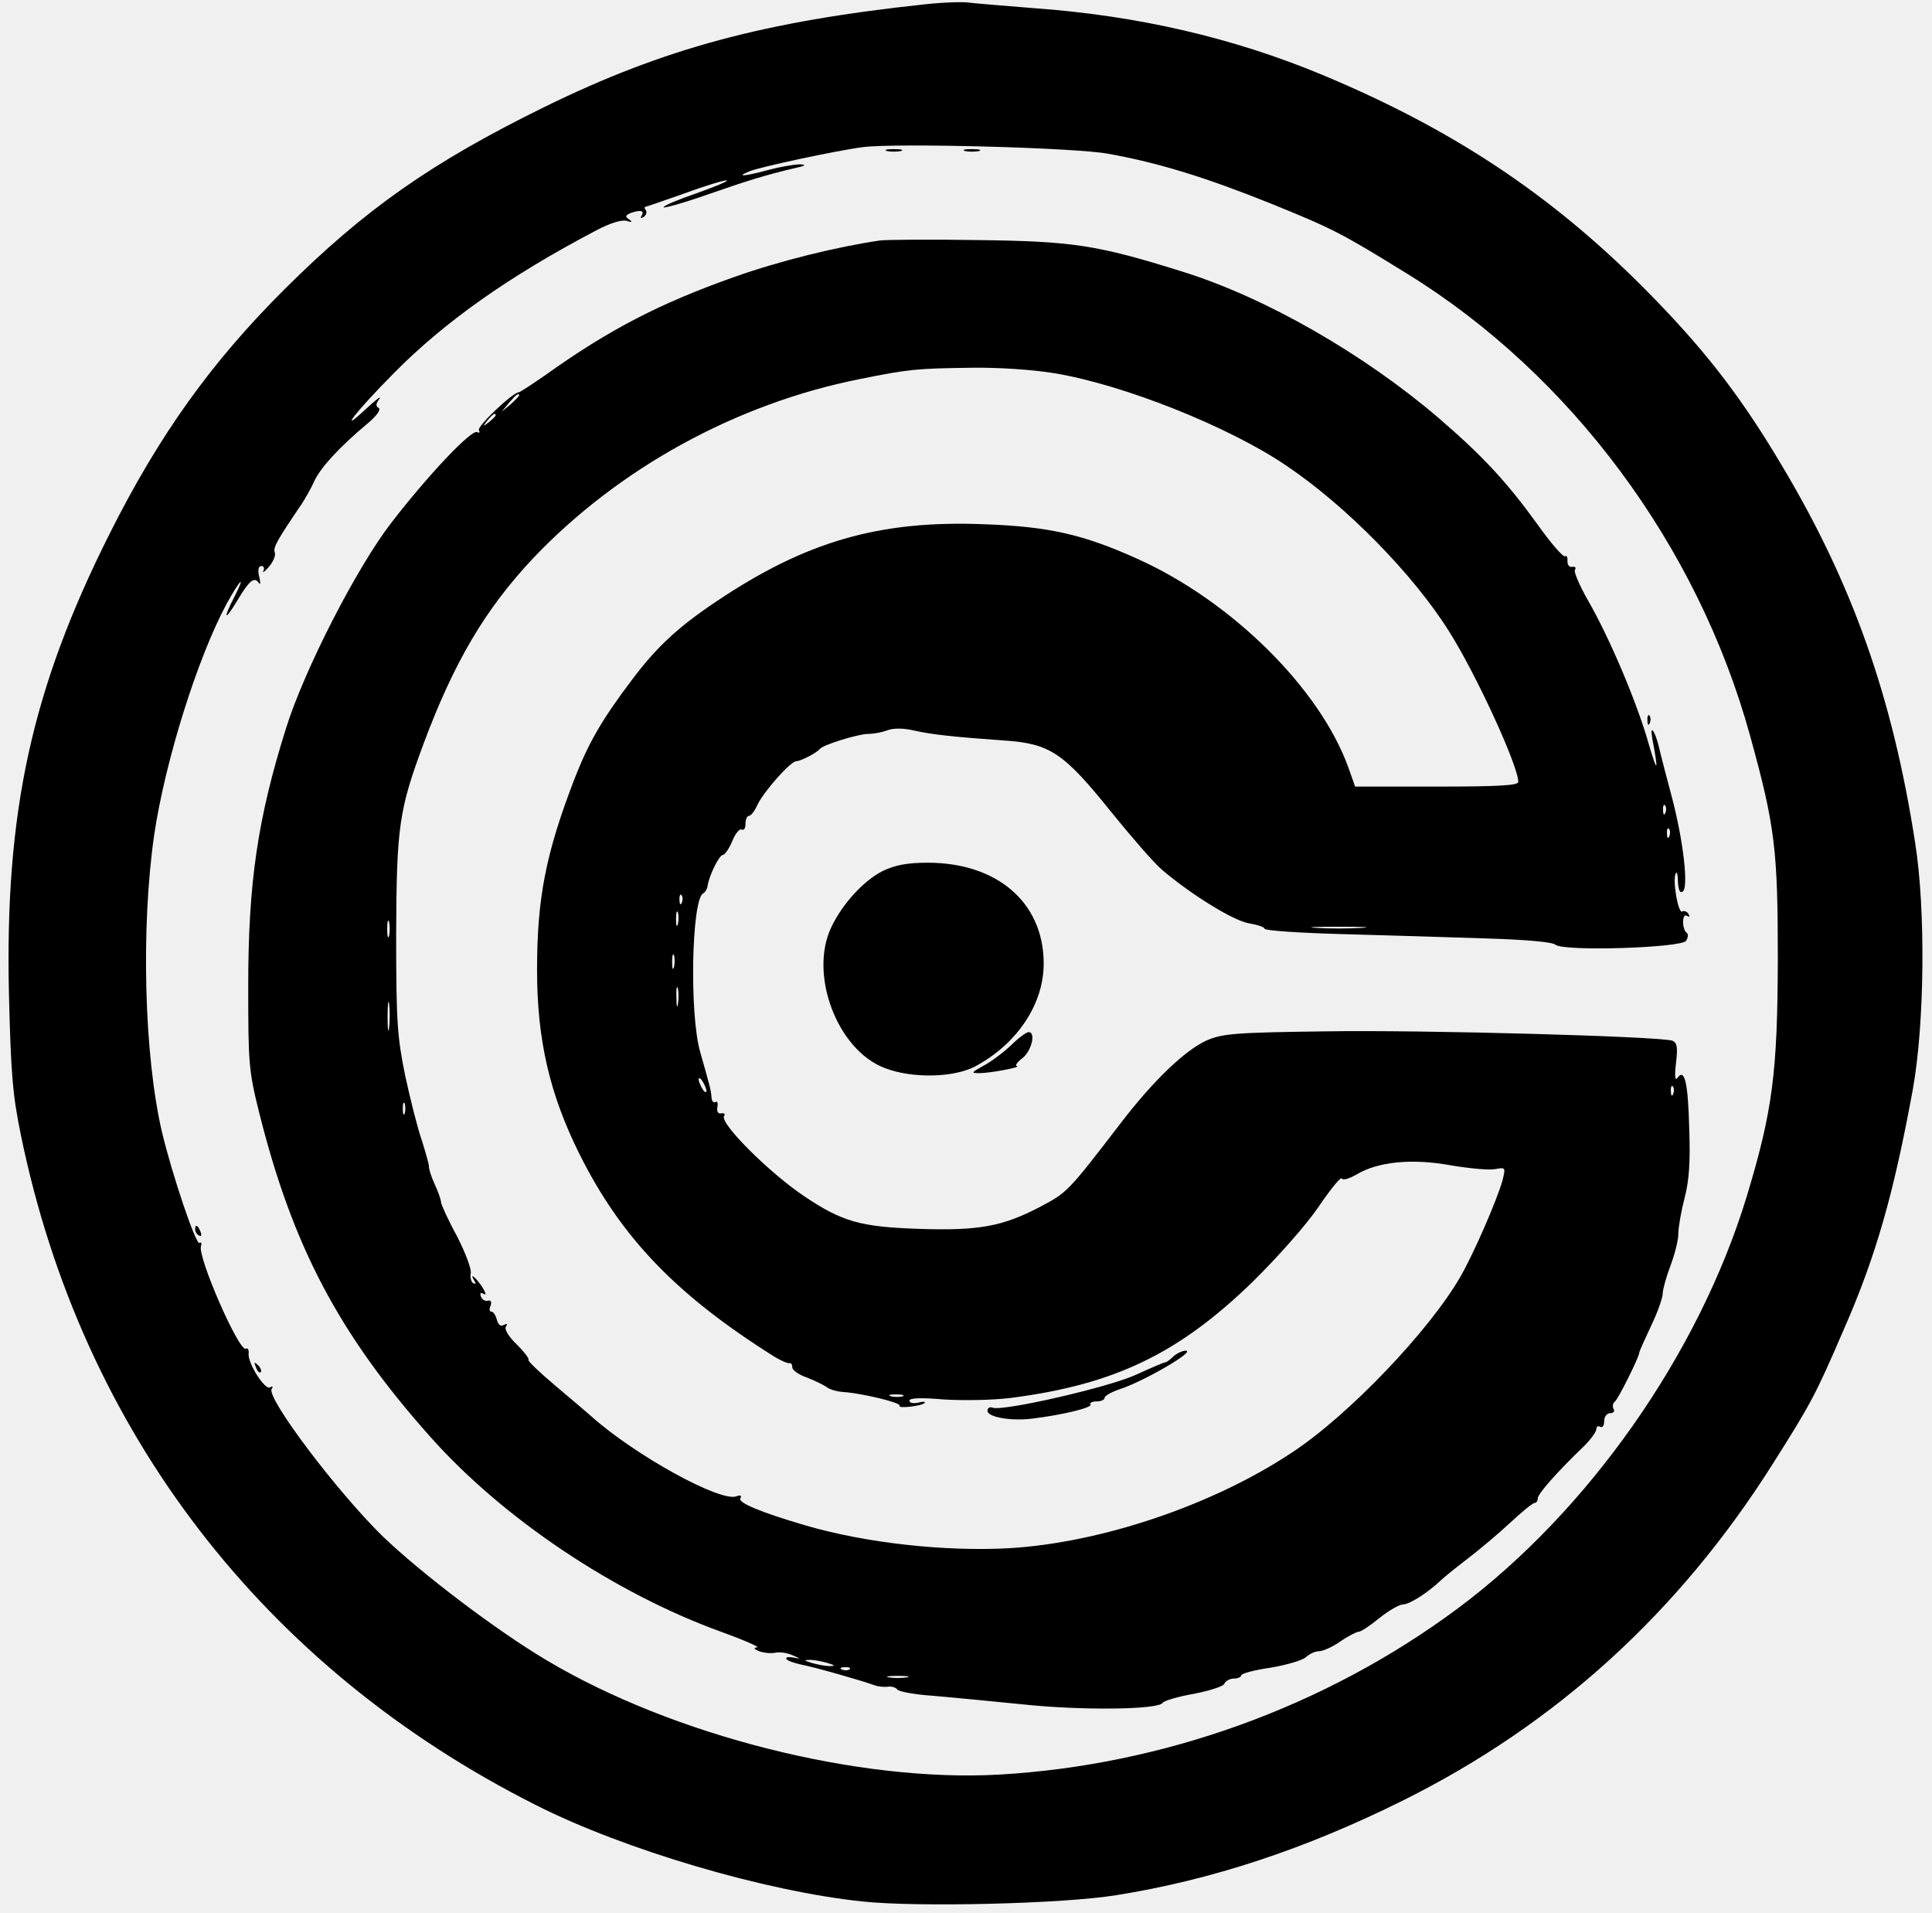
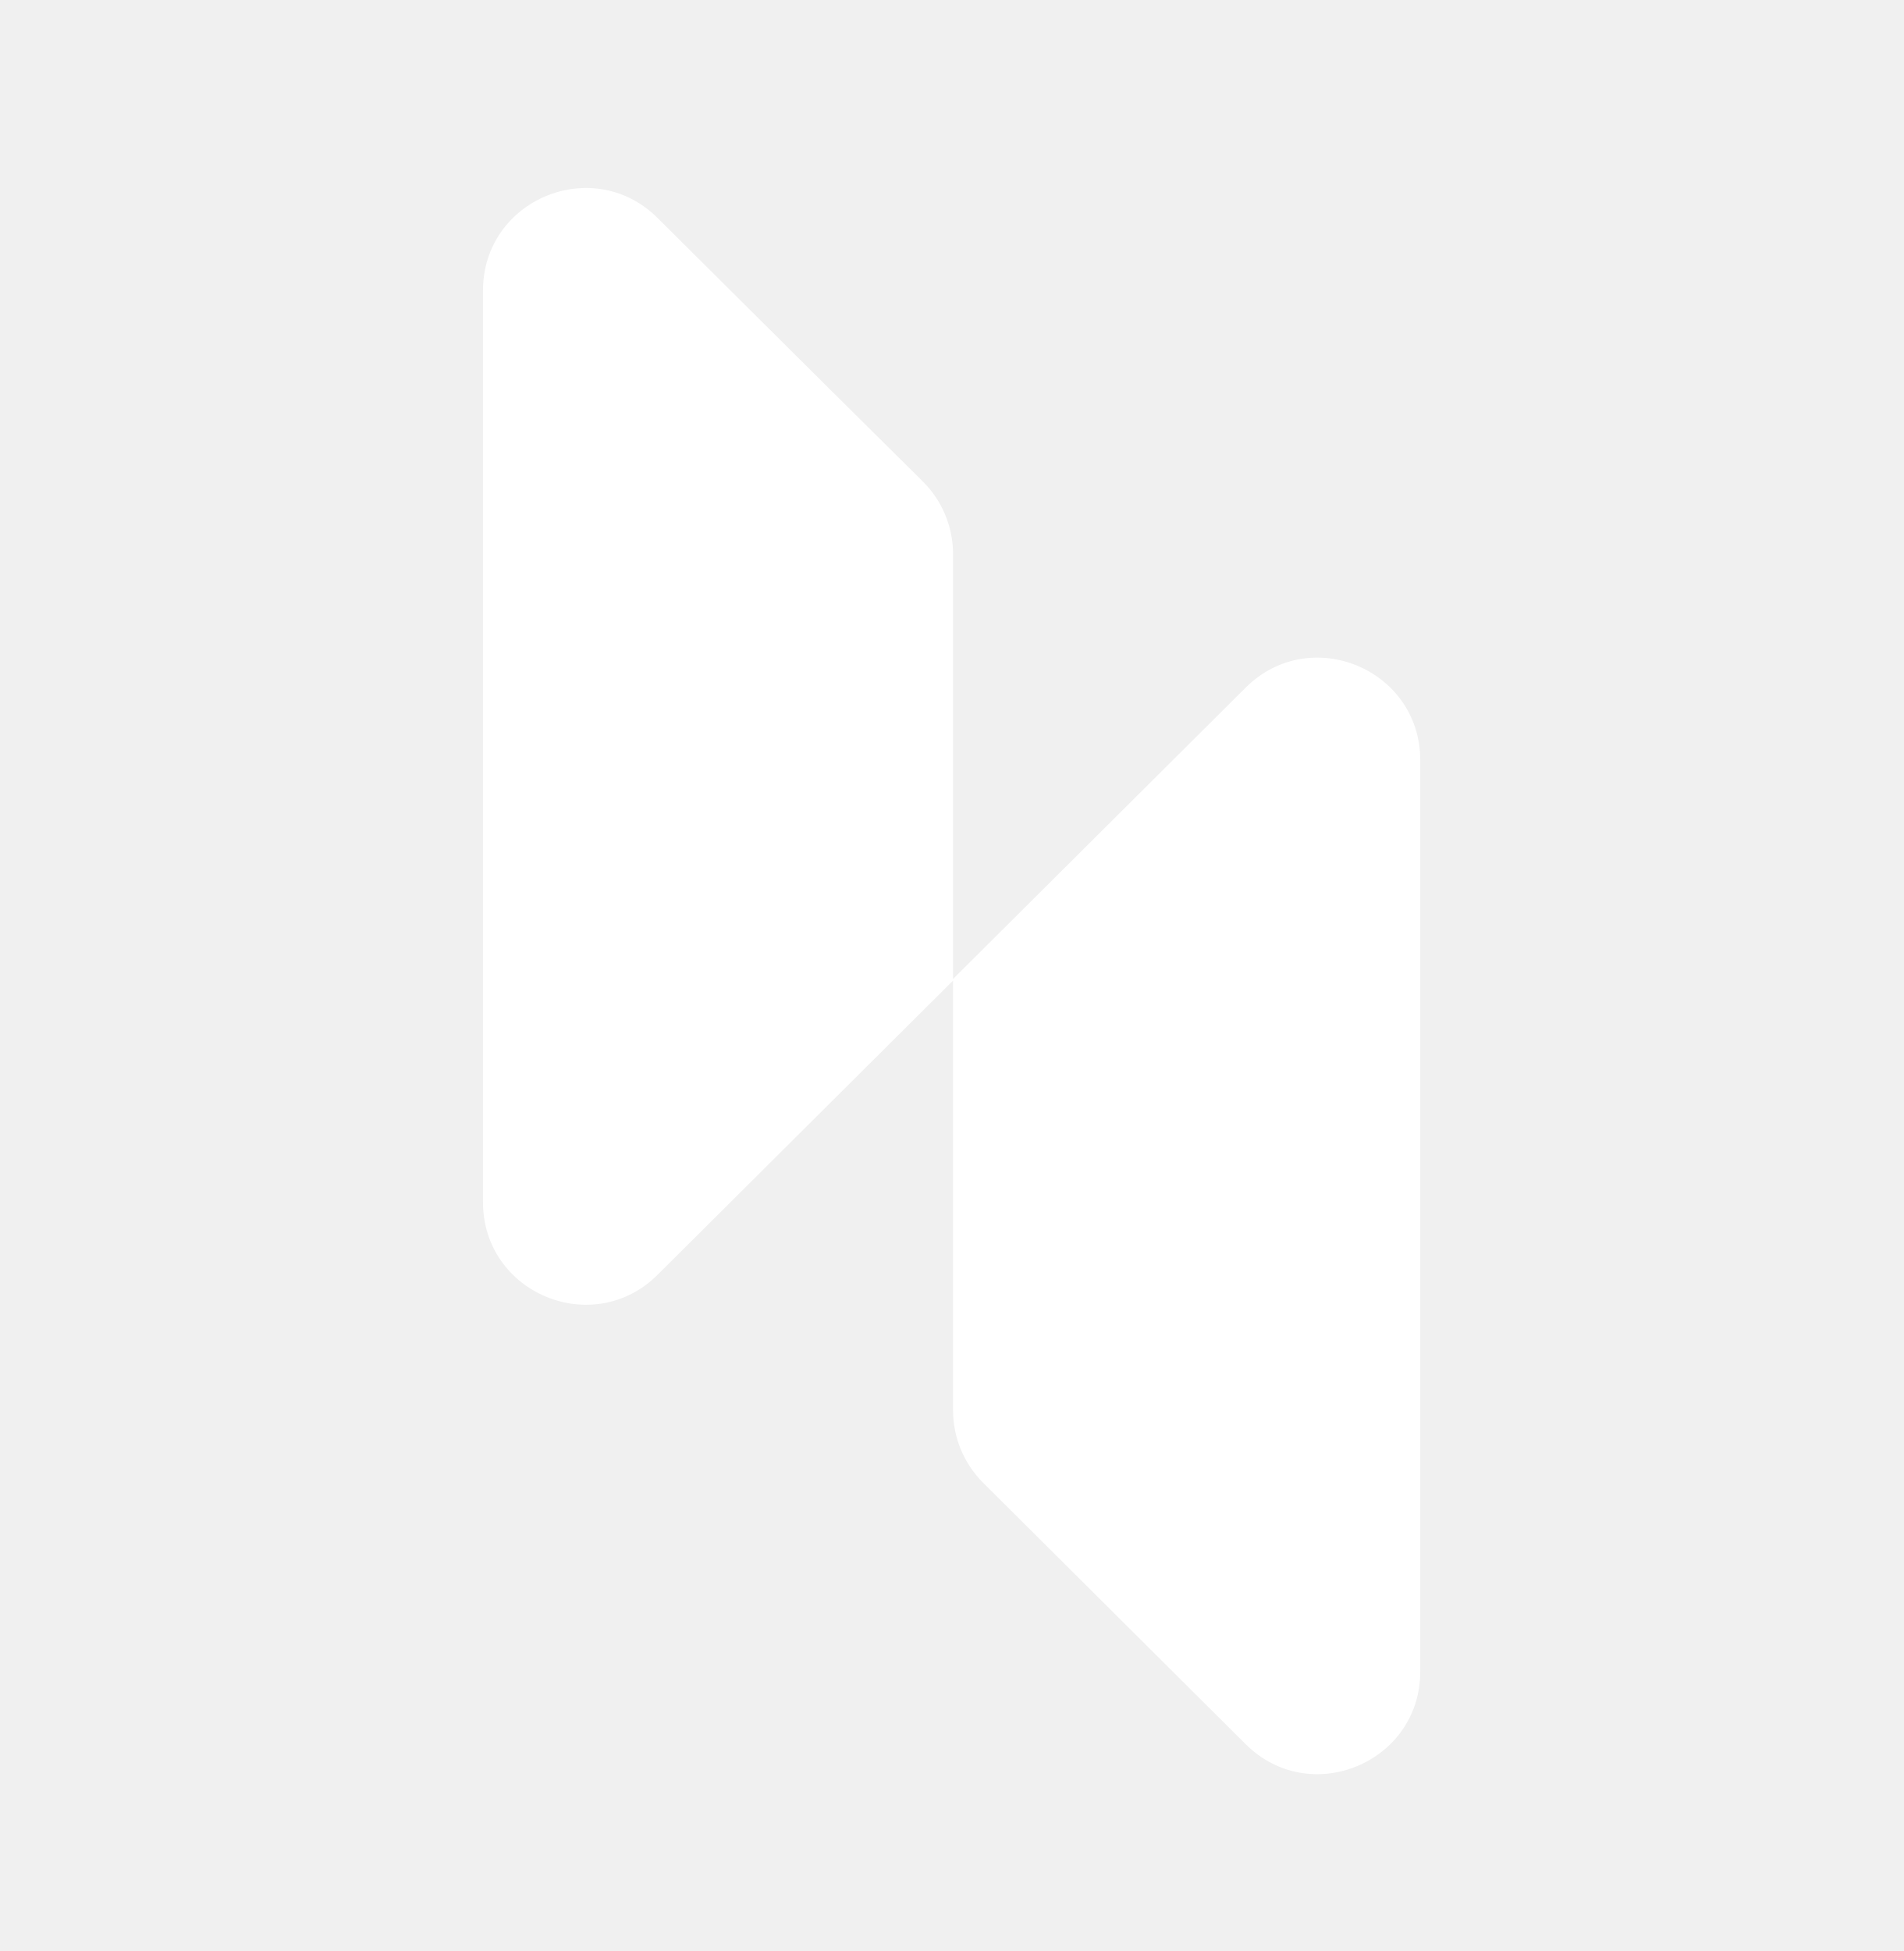
- <svg xmlns="http://www.w3.org/2000/svg" version="1.0" width="495pt" height="490pt" viewBox="0 0 495 490" preserveAspectRatio="xMidYMid meet">
-   <g transform="translate(0,490) scale(0.1,-0.1)" fill="#000000" stroke="none">
-     <path d="M2370 4889 c-412 -44 -669 -113 -975 -263 -289 -142 -460 -262 -665 -466 -187 -186 -321 -372 -449 -627 -200 -398 -269 -713 -258 -1182 5 -200 9 -255 31 -361 156 -757 622 -1363 1319 -1714 225 -114 587 -221 837 -247 140 -15 514 -6 649 16 246 39 487 119 736 243 392 195 707 482 947 862 98 155 109 175 181 342 84 191 129 351 178 618 30 167 33 459 6 630 -58 375 -161 665 -342 968 -98 165 -185 280 -314 414 -252 263 -514 441 -865 587 -226 94 -471 151 -736 170 -74 6 -148 12 -165 14 -16 3 -68 1 -115 -4z m470 -383 c128 -23 248 -60 415 -127 160 -65 180 -75 350 -180 420 -259 745 -697 879 -1184 64 -232 71 -291 71 -575 -1 -287 -13 -385 -80 -606 -123 -403 -406 -806 -741 -1055 -338 -251 -754 -401 -1175 -425 -359 -20 -834 100 -1157 292 -130 77 -322 223 -421 318 -116 113 -299 355 -285 378 4 6 3 8 -4 4 -13 -8 -57 61 -55 86 1 10 -2 16 -7 13 -17 -10 -125 237 -115 263 2 7 1 11 -4 8 -9 -6 -70 175 -96 284 -46 197 -54 525 -20 761 28 189 111 454 186 593 35 63 50 77 19 16 -29 -56 -25 -63 7 -10 31 52 44 64 56 47 4 -7 5 0 1 16 -4 17 -2 27 6 27 6 0 8 -6 5 -12 -4 -7 3 -3 14 10 11 13 18 29 15 37 -5 12 7 33 69 124 9 14 24 40 32 58 16 35 65 88 133 145 27 22 39 39 32 43 -8 5 -7 11 2 23 6 10 -10 -3 -37 -28 -71 -66 -23 -4 73 93 132 134 299 251 520 367 36 19 66 28 78 24 14 -4 15 -3 6 4 -11 7 -10 10 3 16 25 9 37 7 29 -6 -4 -7 -3 -8 5 -4 6 4 9 12 6 17 -4 5 -4 9 -2 9 2 0 48 16 102 35 54 20 102 34 107 33 5 -2 -30 -16 -77 -33 -47 -16 -85 -32 -85 -36 0 -3 48 10 108 31 109 38 155 52 227 69 28 6 33 9 15 10 -14 0 -50 -6 -80 -14 -63 -17 -87 -19 -50 -4 25 11 227 54 290 62 82 11 546 -1 630 -17z" />
-     <path d="M2273 4513 c9 -2 25 -2 35 0 9 3 1 5 -18 5 -19 0 -27 -2 -17 -5z" />
-     <path d="M2473 4513 c9 -2 25 -2 35 0 9 3 1 5 -18 5 -19 0 -27 -2 -17 -5z" />
-     <path d="M2255 4284 c-110 -16 -257 -52 -375 -94 -189 -67 -319 -134 -480 -249 -36 -25 -68 -46 -71 -46 -15 0 -108 -88 -102 -97 3 -6 1 -8 -4 -5 -14 9 -128 -112 -221 -233 -88 -114 -222 -375 -269 -525 -73 -232 -97 -397 -97 -660 0 -198 1 -217 28 -325 85 -340 203 -566 437 -829 186 -210 474 -403 749 -502 58 -21 98 -39 90 -39 -10 -1 -9 -4 5 -10 11 -4 29 -6 40 -4 11 3 32 0 45 -6 23 -10 23 -10 2 -6 -12 2 -20 1 -17 -4 2 -4 19 -10 37 -14 33 -6 159 -42 188 -53 8 -3 23 -5 34 -4 10 2 22 -2 25 -7 3 -5 44 -13 91 -16 47 -4 150 -14 230 -22 150 -16 348 -14 359 4 3 5 39 16 80 23 40 8 76 19 78 26 3 7 14 13 24 13 10 0 19 4 19 8 0 5 34 14 76 20 41 7 82 19 90 27 9 8 23 15 33 15 10 0 35 11 55 25 20 14 42 25 47 25 6 0 30 16 53 35 24 19 51 35 61 35 16 0 62 29 97 62 7 7 38 32 68 55 30 23 79 64 109 92 30 28 58 51 63 51 4 0 8 5 8 12 0 11 49 67 118 133 17 17 32 37 32 44 0 7 5 9 10 6 6 -3 10 3 10 14 0 12 7 21 16 21 8 0 12 5 8 11 -3 6 -2 14 3 18 8 5 63 115 63 126 0 3 14 34 30 68 17 35 30 73 30 83 0 10 9 43 20 72 11 29 20 65 20 81 0 16 7 57 16 92 12 45 15 95 12 178 -3 119 -12 155 -30 130 -6 -9 -8 4 -4 37 5 41 3 53 -9 58 -31 11 -633 28 -889 24 -237 -3 -265 -6 -306 -24 -54 -25 -134 -101 -217 -209 -138 -180 -139 -180 -209 -217 -96 -50 -156 -61 -309 -56 -150 5 -197 18 -295 84 -88 59 -216 186 -205 205 4 5 1 8 -7 7 -8 -2 -12 4 -10 16 2 10 0 16 -5 13 -5 -3 -9 2 -10 11 -1 18 -3 25 -29 117 -28 97 -22 388 7 406 6 3 11 12 12 20 4 27 30 79 39 79 5 0 16 16 24 35 8 20 19 33 24 30 6 -3 10 3 10 14 0 12 4 21 9 21 5 0 15 13 22 29 17 35 85 111 99 111 11 0 52 21 60 31 8 11 99 39 125 39 13 0 35 4 48 9 15 6 41 6 67 0 48 -11 107 -17 234 -26 116 -8 151 -31 273 -183 51 -63 109 -130 130 -148 74 -63 182 -130 222 -137 23 -4 41 -10 41 -14 0 -5 91 -11 203 -14 111 -3 276 -8 365 -11 100 -3 169 -9 177 -16 21 -18 324 -8 335 10 5 8 6 17 2 20 -13 9 -13 52 0 44 7 -4 8 -3 4 5 -4 6 -11 9 -16 6 -10 -6 -25 77 -17 97 3 7 6 -2 6 -20 1 -21 5 -31 12 -26 16 9 2 131 -28 244 -14 52 -29 110 -33 128 -10 40 -23 58 -17 22 17 -89 14 -94 -9 -15 -30 106 -101 273 -156 368 -21 37 -36 72 -33 77 4 6 1 9 -7 8 -7 -2 -12 5 -12 14 1 10 -2 16 -6 13 -5 -3 -37 34 -71 82 -79 109 -139 174 -254 273 -192 164 -443 308 -655 374 -220 69 -282 78 -525 81 -121 2 -233 1 -250 -1z m446 -340 c177 -29 448 -137 595 -237 153 -103 325 -278 417 -425 69 -109 177 -344 177 -385 0 -9 -49 -12 -209 -12 l-209 0 -17 48 c-73 203 -299 427 -542 536 -138 62 -225 82 -390 88 -270 11 -459 -44 -688 -198 -99 -66 -155 -119 -217 -202 -77 -102 -110 -160 -146 -252 -74 -192 -96 -306 -96 -490 0 -178 32 -317 108 -470 108 -217 251 -364 501 -521 17 -10 33 -17 38 -16 4 1 7 -4 7 -11 0 -7 17 -19 38 -26 20 -8 43 -19 51 -25 8 -6 27 -11 43 -12 45 -3 147 -27 143 -35 -6 -8 56 -1 64 7 3 4 -4 4 -16 1 -13 -3 -23 -1 -23 5 0 7 31 8 88 3 49 -3 124 -2 172 4 265 34 429 113 618 296 65 64 137 145 170 193 31 46 58 79 60 73 2 -5 18 -1 37 10 55 33 141 42 241 24 47 -8 99 -13 114 -10 28 5 28 5 19 -31 -15 -51 -72 -183 -107 -244 -79 -138 -287 -356 -432 -451 -203 -135 -489 -231 -724 -245 -165 -9 -366 13 -521 58 -116 34 -176 59 -168 70 4 7 0 9 -10 5 -41 -16 -260 105 -371 204 -11 10 -54 46 -94 80 -40 34 -71 63 -68 66 2 3 -11 20 -30 39 -21 20 -32 39 -28 45 5 8 3 9 -5 5 -8 -5 -14 0 -18 13 -3 12 -9 21 -14 21 -5 0 -6 7 -2 15 3 10 1 15 -7 13 -7 -2 -15 3 -18 11 -3 9 0 11 8 6 7 -4 4 4 -5 19 -17 25 -34 38 -19 14 4 -6 3 -8 -4 -5 -5 4 -8 15 -6 25 3 9 -13 52 -35 95 -23 42 -41 82 -41 87 0 6 -7 27 -17 48 -9 20 -15 40 -14 45 0 4 -8 33 -18 65 -11 31 -30 107 -43 167 -20 99 -23 136 -23 360 1 278 7 320 71 492 78 208 157 342 279 472 219 231 521 397 838 460 129 26 147 27 288 29 66 1 156 -5 210 -14z m-1371 -57 c0 -2 -10 -12 -22 -23 l-23 -19 19 23 c18 21 26 27 26 19z m-60 -51 c0 -2 -8 -10 -17 -17 -16 -13 -17 -12 -4 4 13 16 21 21 21 13z m2997 -1018 c-3 -8 -6 -5 -6 6 -1 11 2 17 5 13 3 -3 4 -12 1 -19z m10 -60 c-3 -8 -6 -5 -6 6 -1 11 2 17 5 13 3 -3 4 -12 1 -19z m-2530 -170 c-3 -8 -6 -5 -6 6 -1 11 2 17 5 13 3 -3 4 -12 1 -19z m-10 -55 c-3 -10 -5 -4 -5 12 0 17 2 24 5 18 2 -7 2 -21 0 -30z m-740 -30 c-3 -10 -5 -2 -5 17 0 19 2 27 5 18 2 -10 2 -26 0 -35z m2491 20 c-32 -2 -84 -2 -115 0 -32 2 -6 3 57 3 63 0 89 -1 58 -3z m-1761 -100 c-3 -10 -5 -4 -5 12 0 17 2 24 5 18 2 -7 2 -21 0 -30z m10 -95 c-2 -13 -4 -5 -4 17 -1 22 1 32 4 23 2 -10 2 -28 0 -40z m-740 -60 c-2 -18 -4 -6 -4 27 0 33 2 48 4 33 2 -15 2 -42 0 -60z m813 -163 c0 -5 -5 -3 -10 5 -5 8 -10 20 -10 25 0 6 5 3 10 -5 5 -8 10 -19 10 -25z m2477 -7 c-3 -8 -6 -5 -6 6 -1 11 2 17 5 13 3 -3 4 -12 1 -19z m-3250 -50 c-3 -7 -5 -2 -5 12 0 14 2 19 5 13 2 -7 2 -19 0 -25z m1276 -725 c-7 -2 -21 -2 -30 0 -10 3 -4 5 12 5 17 0 24 -2 18 -5z m-193 -683 c20 -6 21 -8 5 -8 -11 0 -31 4 -45 8 -20 6 -21 8 -5 8 11 0 31 -4 45 -8z m57 -16 c-3 -3 -12 -4 -19 -1 -8 3 -5 6 6 6 11 1 17 -2 13 -5z m146 -21 c-13 -2 -33 -2 -45 0 -13 2 -3 4 22 4 25 0 35 -2 23 -4z" />
-     <path d="M3006 1425 c-8 -8 -17 -15 -21 -15 -3 0 -36 -14 -73 -31 -68 -32 -342 -95 -369 -85 -7 3 -13 -1 -13 -8 0 -16 59 -27 115 -20 75 9 154 28 149 36 -3 4 4 8 15 8 12 0 21 4 21 9 0 5 17 15 38 22 62 20 198 99 170 99 -9 0 -23 -7 -32 -15z" />
-     <path d="M4221 3054 c0 -11 3 -14 6 -6 3 7 2 16 -1 19 -3 4 -6 -2 -5 -13z" />
-     <path d="M2262 2669 c-48 -24 -103 -83 -132 -144 -58 -121 15 -315 137 -361 69 -27 176 -25 231 4 109 58 178 162 176 268 -2 153 -120 254 -297 254 -53 0 -83 -6 -115 -21z" />
-     <path d="M2590 2222 c-19 -18 -51 -42 -70 -52 -32 -18 -33 -19 -10 -19 28 0 111 16 95 18 -5 1 1 10 14 20 24 18 36 68 16 67 -5 0 -26 -15 -45 -34z" />
-     <path d="M500 1751 c0 -6 4 -13 10 -16 6 -3 7 1 4 9 -7 18 -14 21 -14 7z" />
-     <path d="M656 1397 c3 -10 9 -15 12 -12 3 3 0 11 -7 18 -10 9 -11 8 -5 -6z" />
-   </g>
+ <svg xmlns="http://www.w3.org/2000/svg" width="40" height="41" viewBox="0 0 40 41" fill="none">
+   <path fill-rule="evenodd" clip-rule="evenodd" d="M20.03 20.607L20.03 15.688L20.03 11.644C20.03 11.07 19.801 10.52 19.393 10.116L17.571 8.31L13.82 4.581C12.463 3.231 10.151 4.192 10.151 6.107L10.151 25.263C10.151 27.178 12.464 28.14 13.822 26.788L20.03 20.607ZM20.03 20.607L20.03 25.552L20.03 29.636C20.03 30.209 20.258 30.758 20.664 31.162L26.179 36.653C27.536 38.004 29.849 37.042 29.849 35.127V15.976C29.849 14.061 27.536 13.1 26.179 14.451L20.03 20.573L20.03 20.607Z" fill="white" />
</svg>
